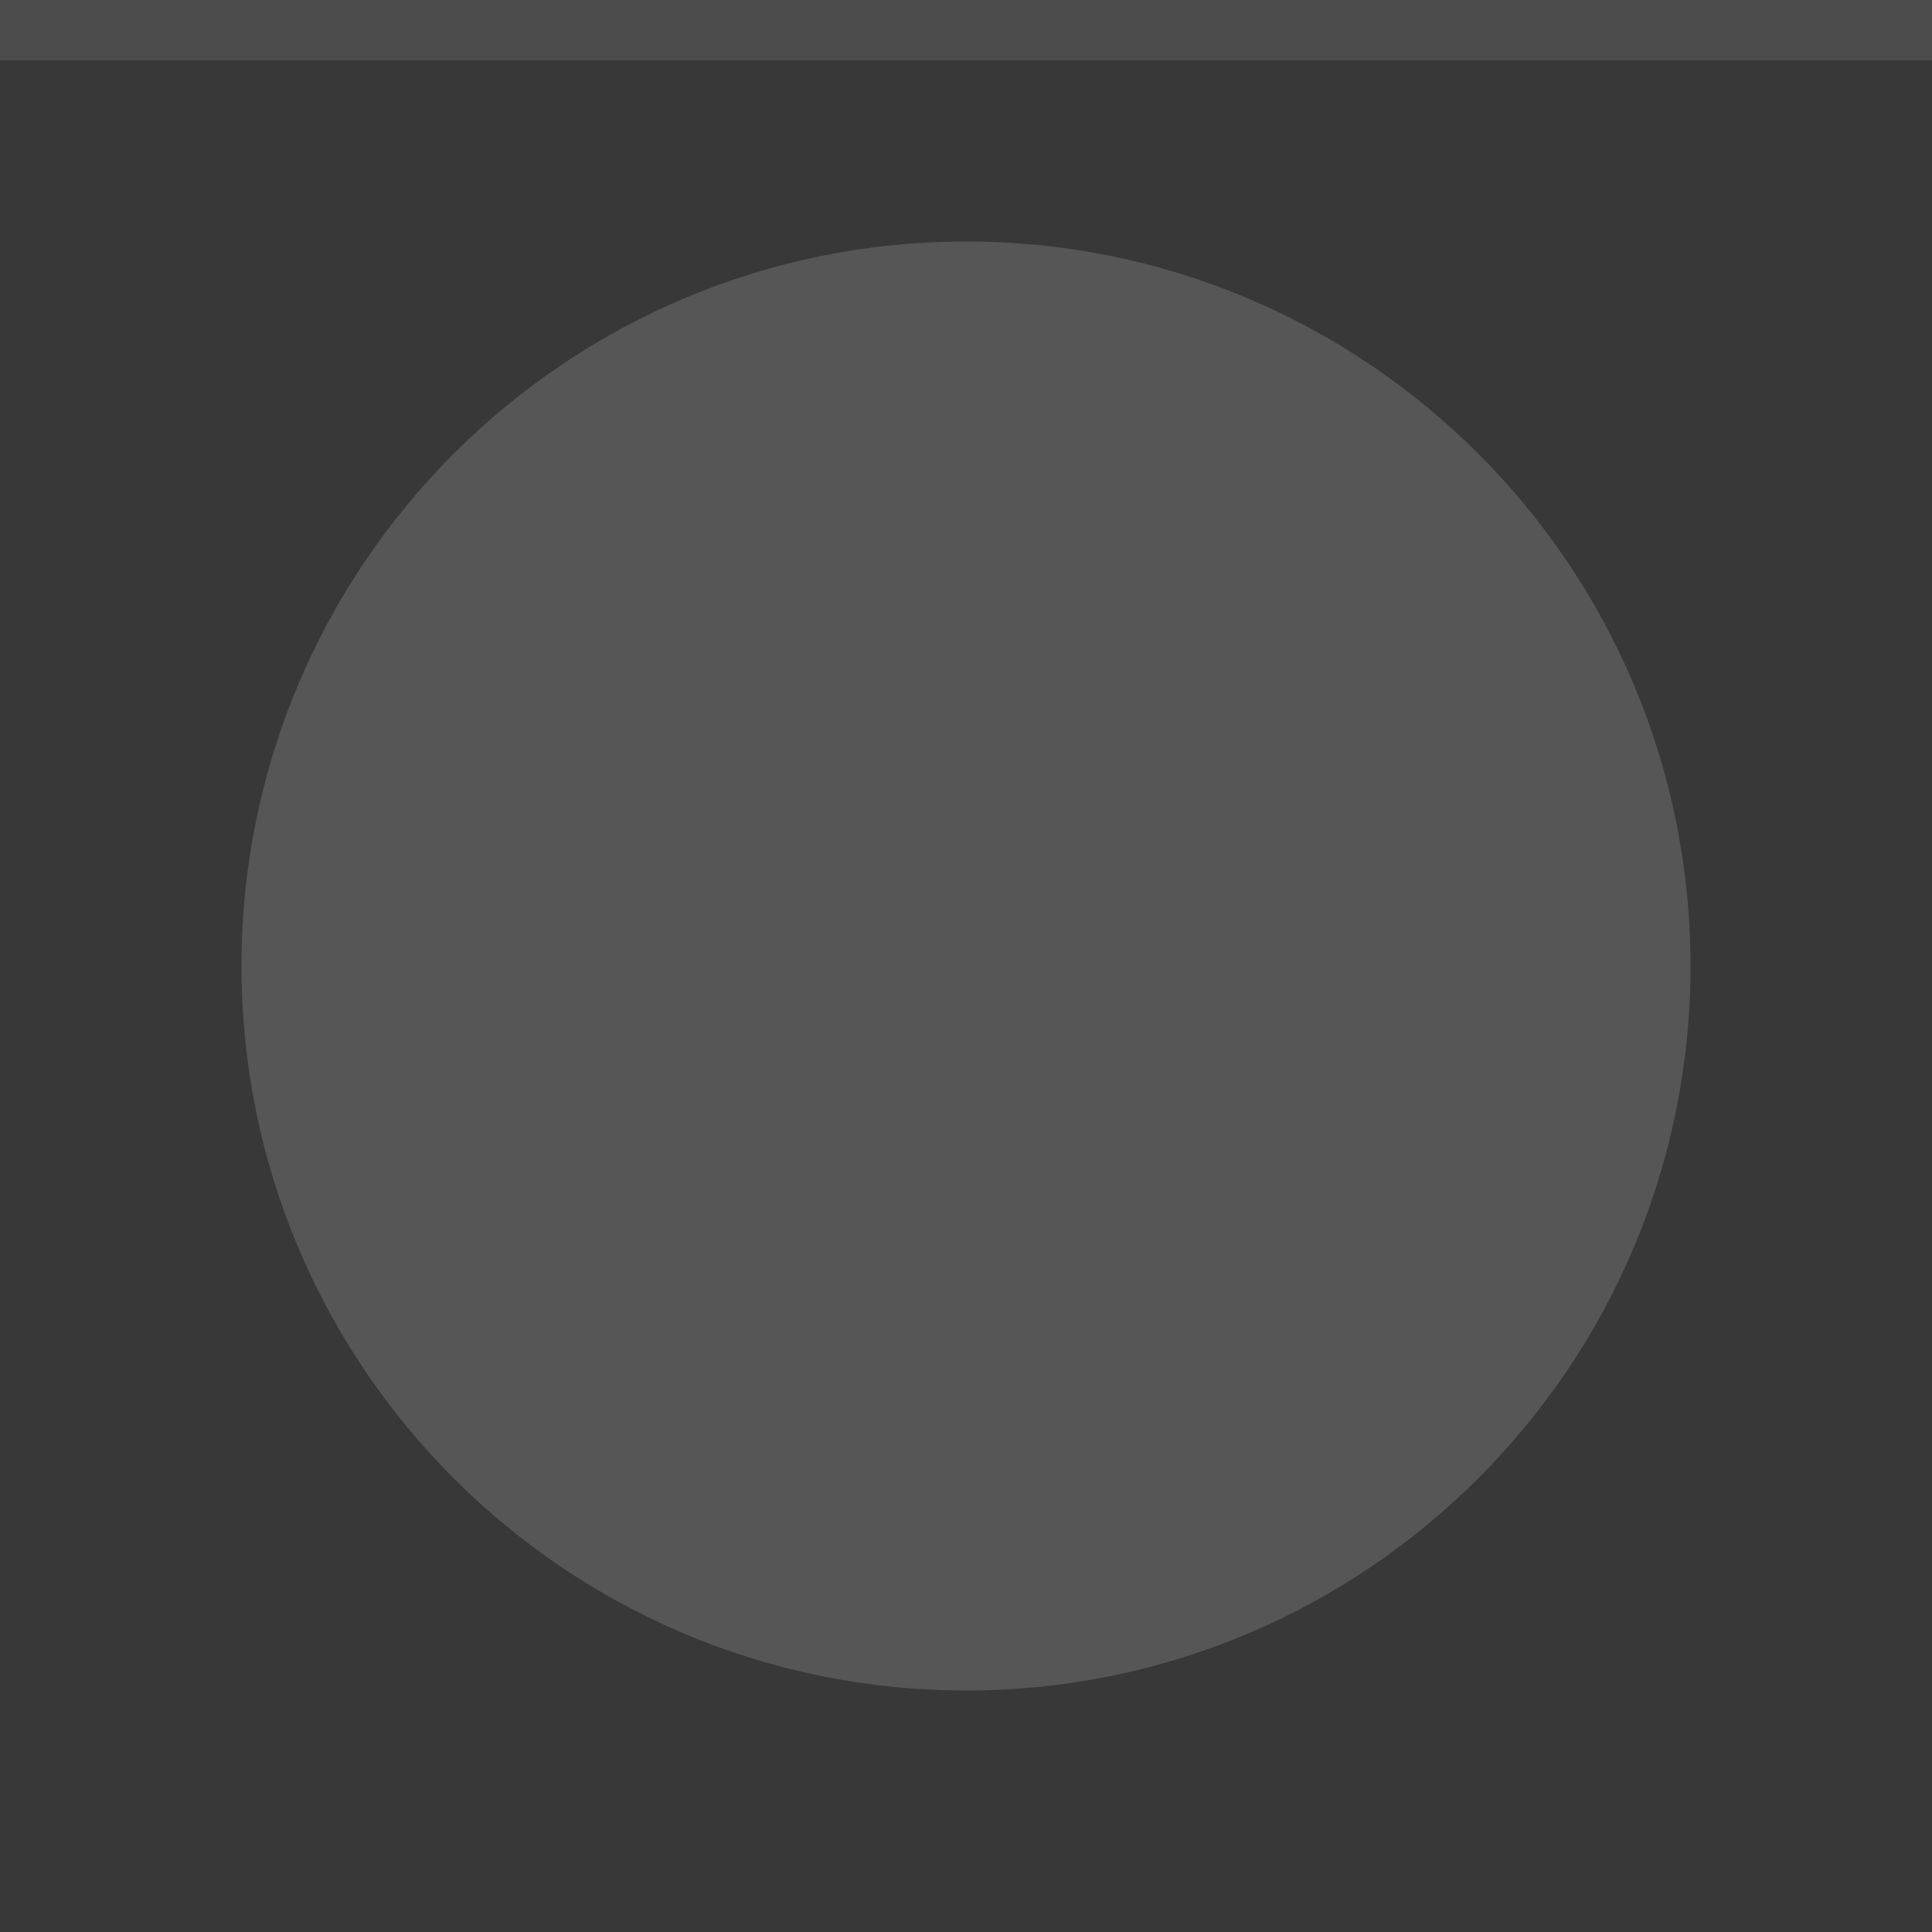
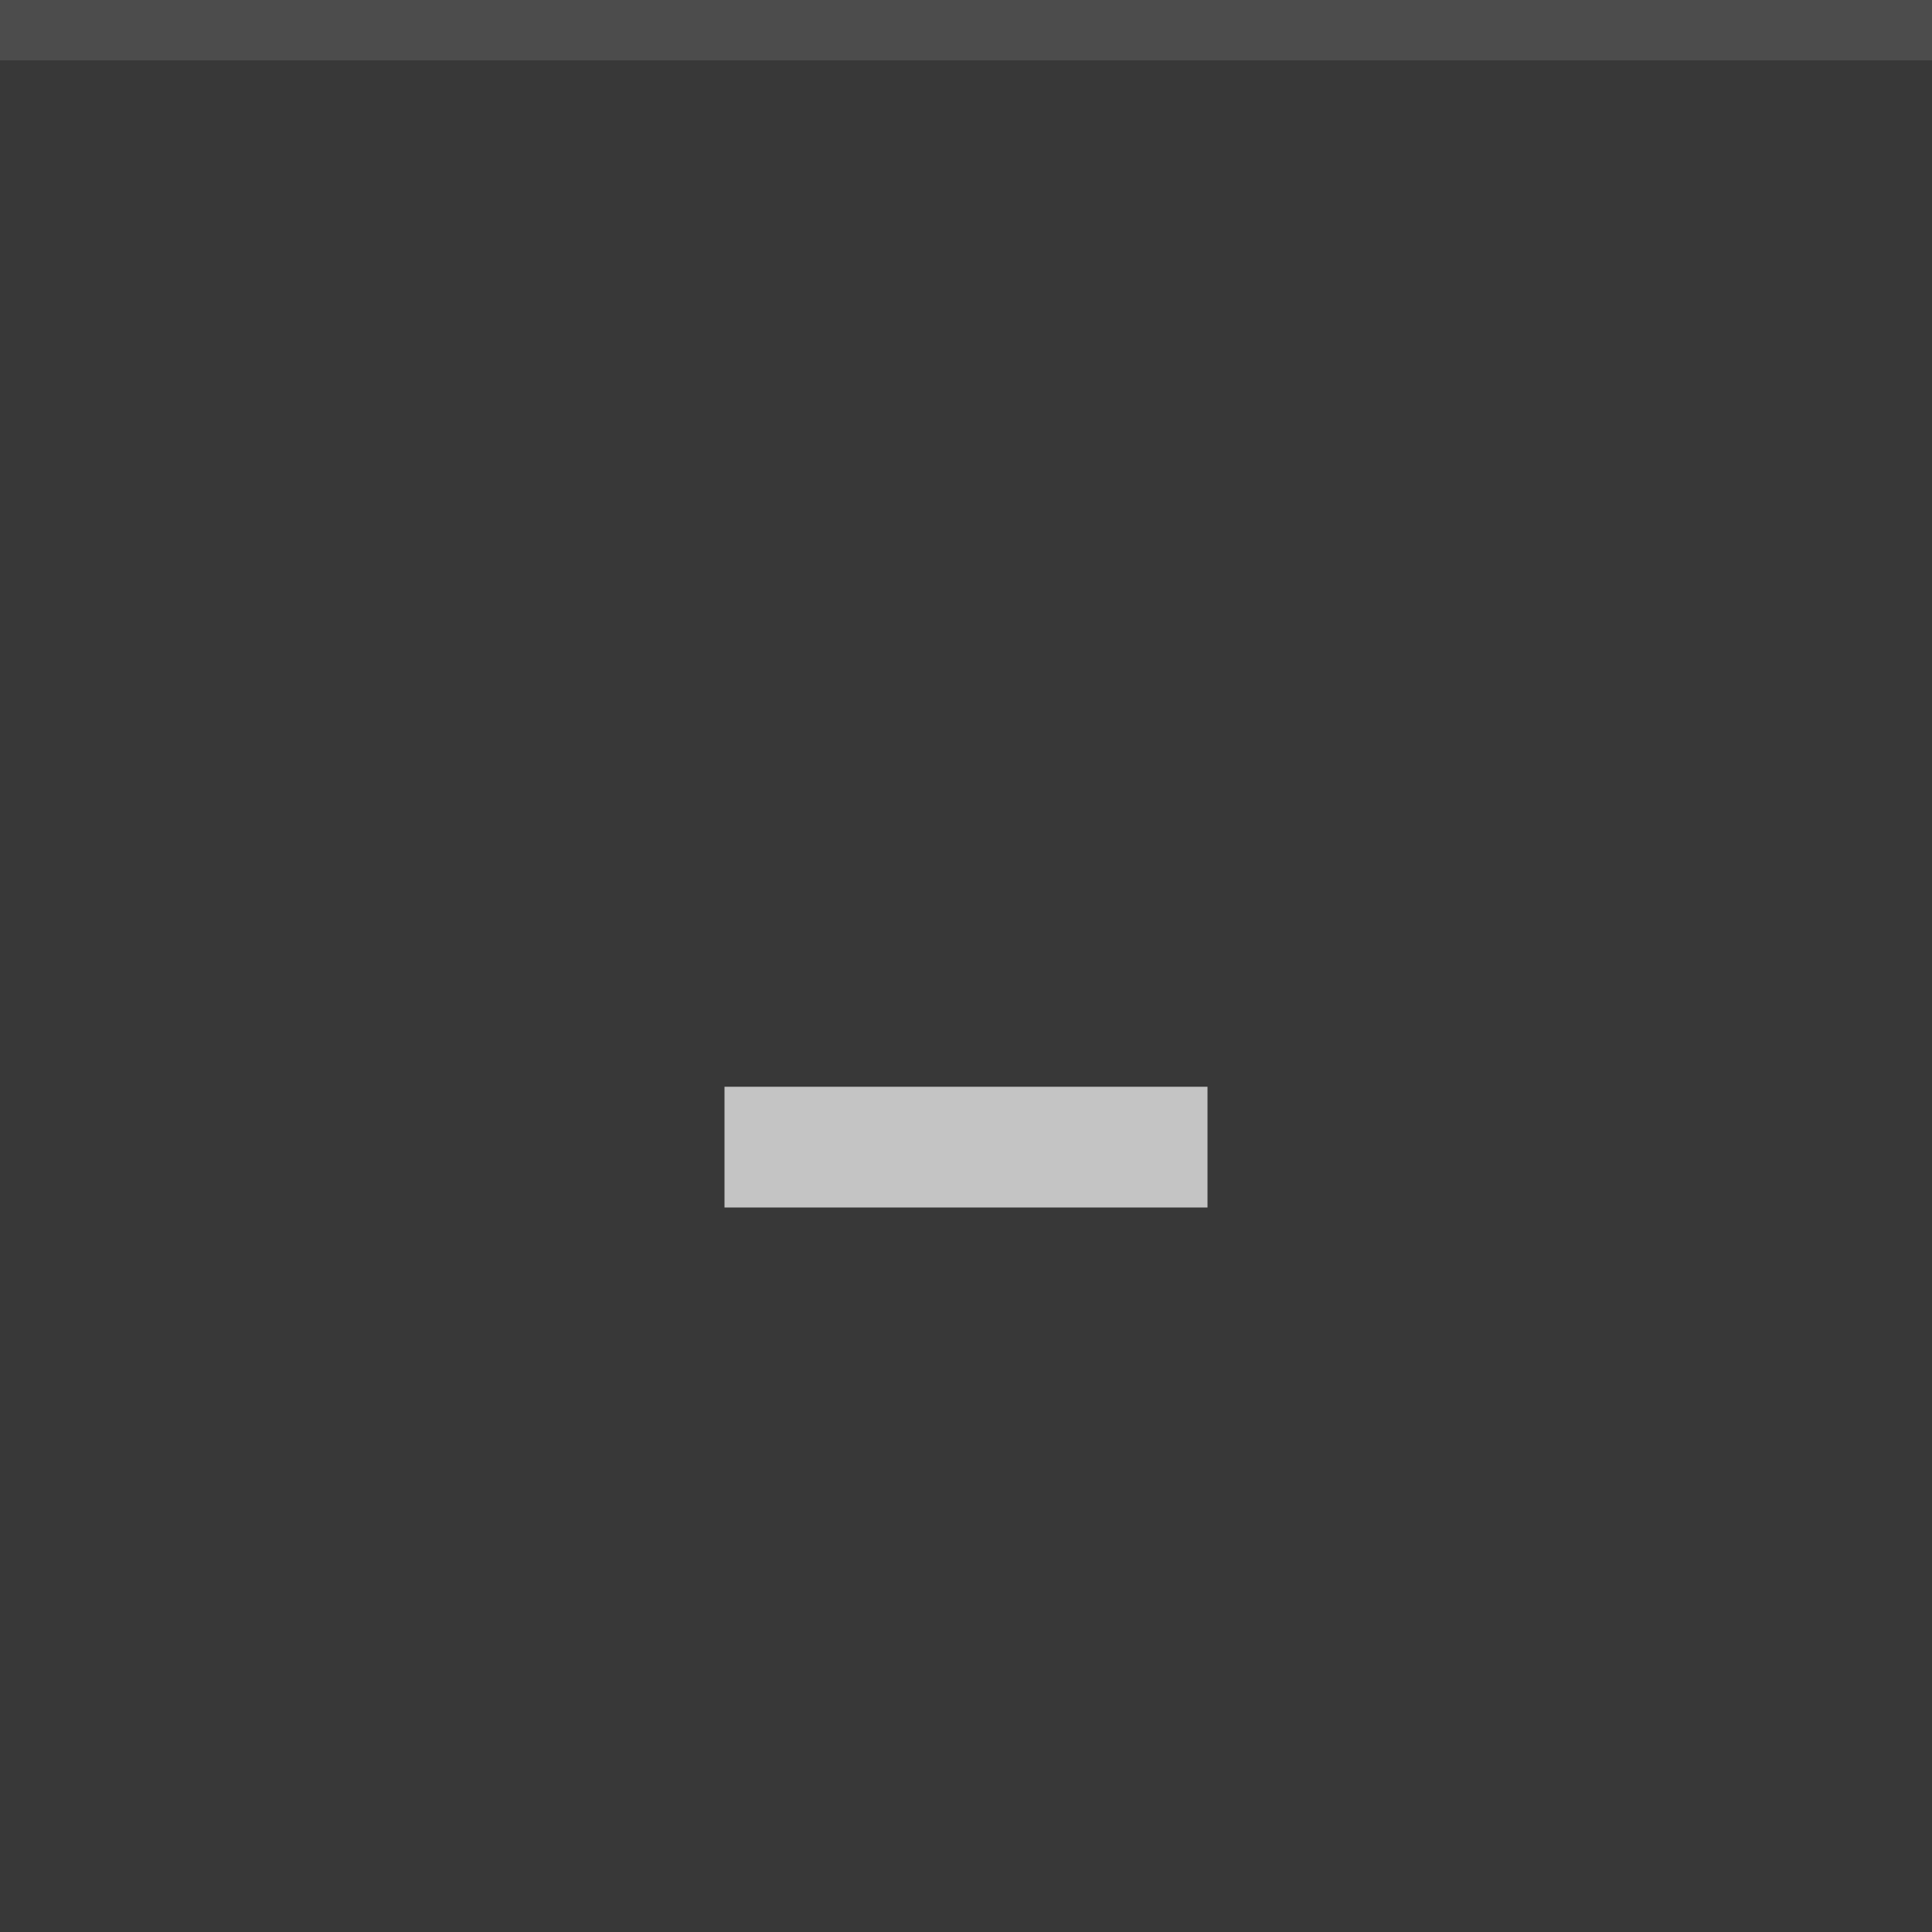
<svg xmlns="http://www.w3.org/2000/svg" width="32" height="32" viewBox="0 0 32 32">
  <rect width="32" height="32" fill="#383838" />
  <rect width="32" height="1" fill="#FFFFFF" fill-opacity="0.1" />
-   <g fill="#FFFFFF">
-     <circle cx="16" cy="16" r="12" opacity="0.15" />
+   <g fill="#FFFFFF" opacity="0.7">
+     <circle cx="16" cy="16" r="12" opacity="0" />
+     <path d="m12 18h8v2h-8z" />
  </g>
</svg>
